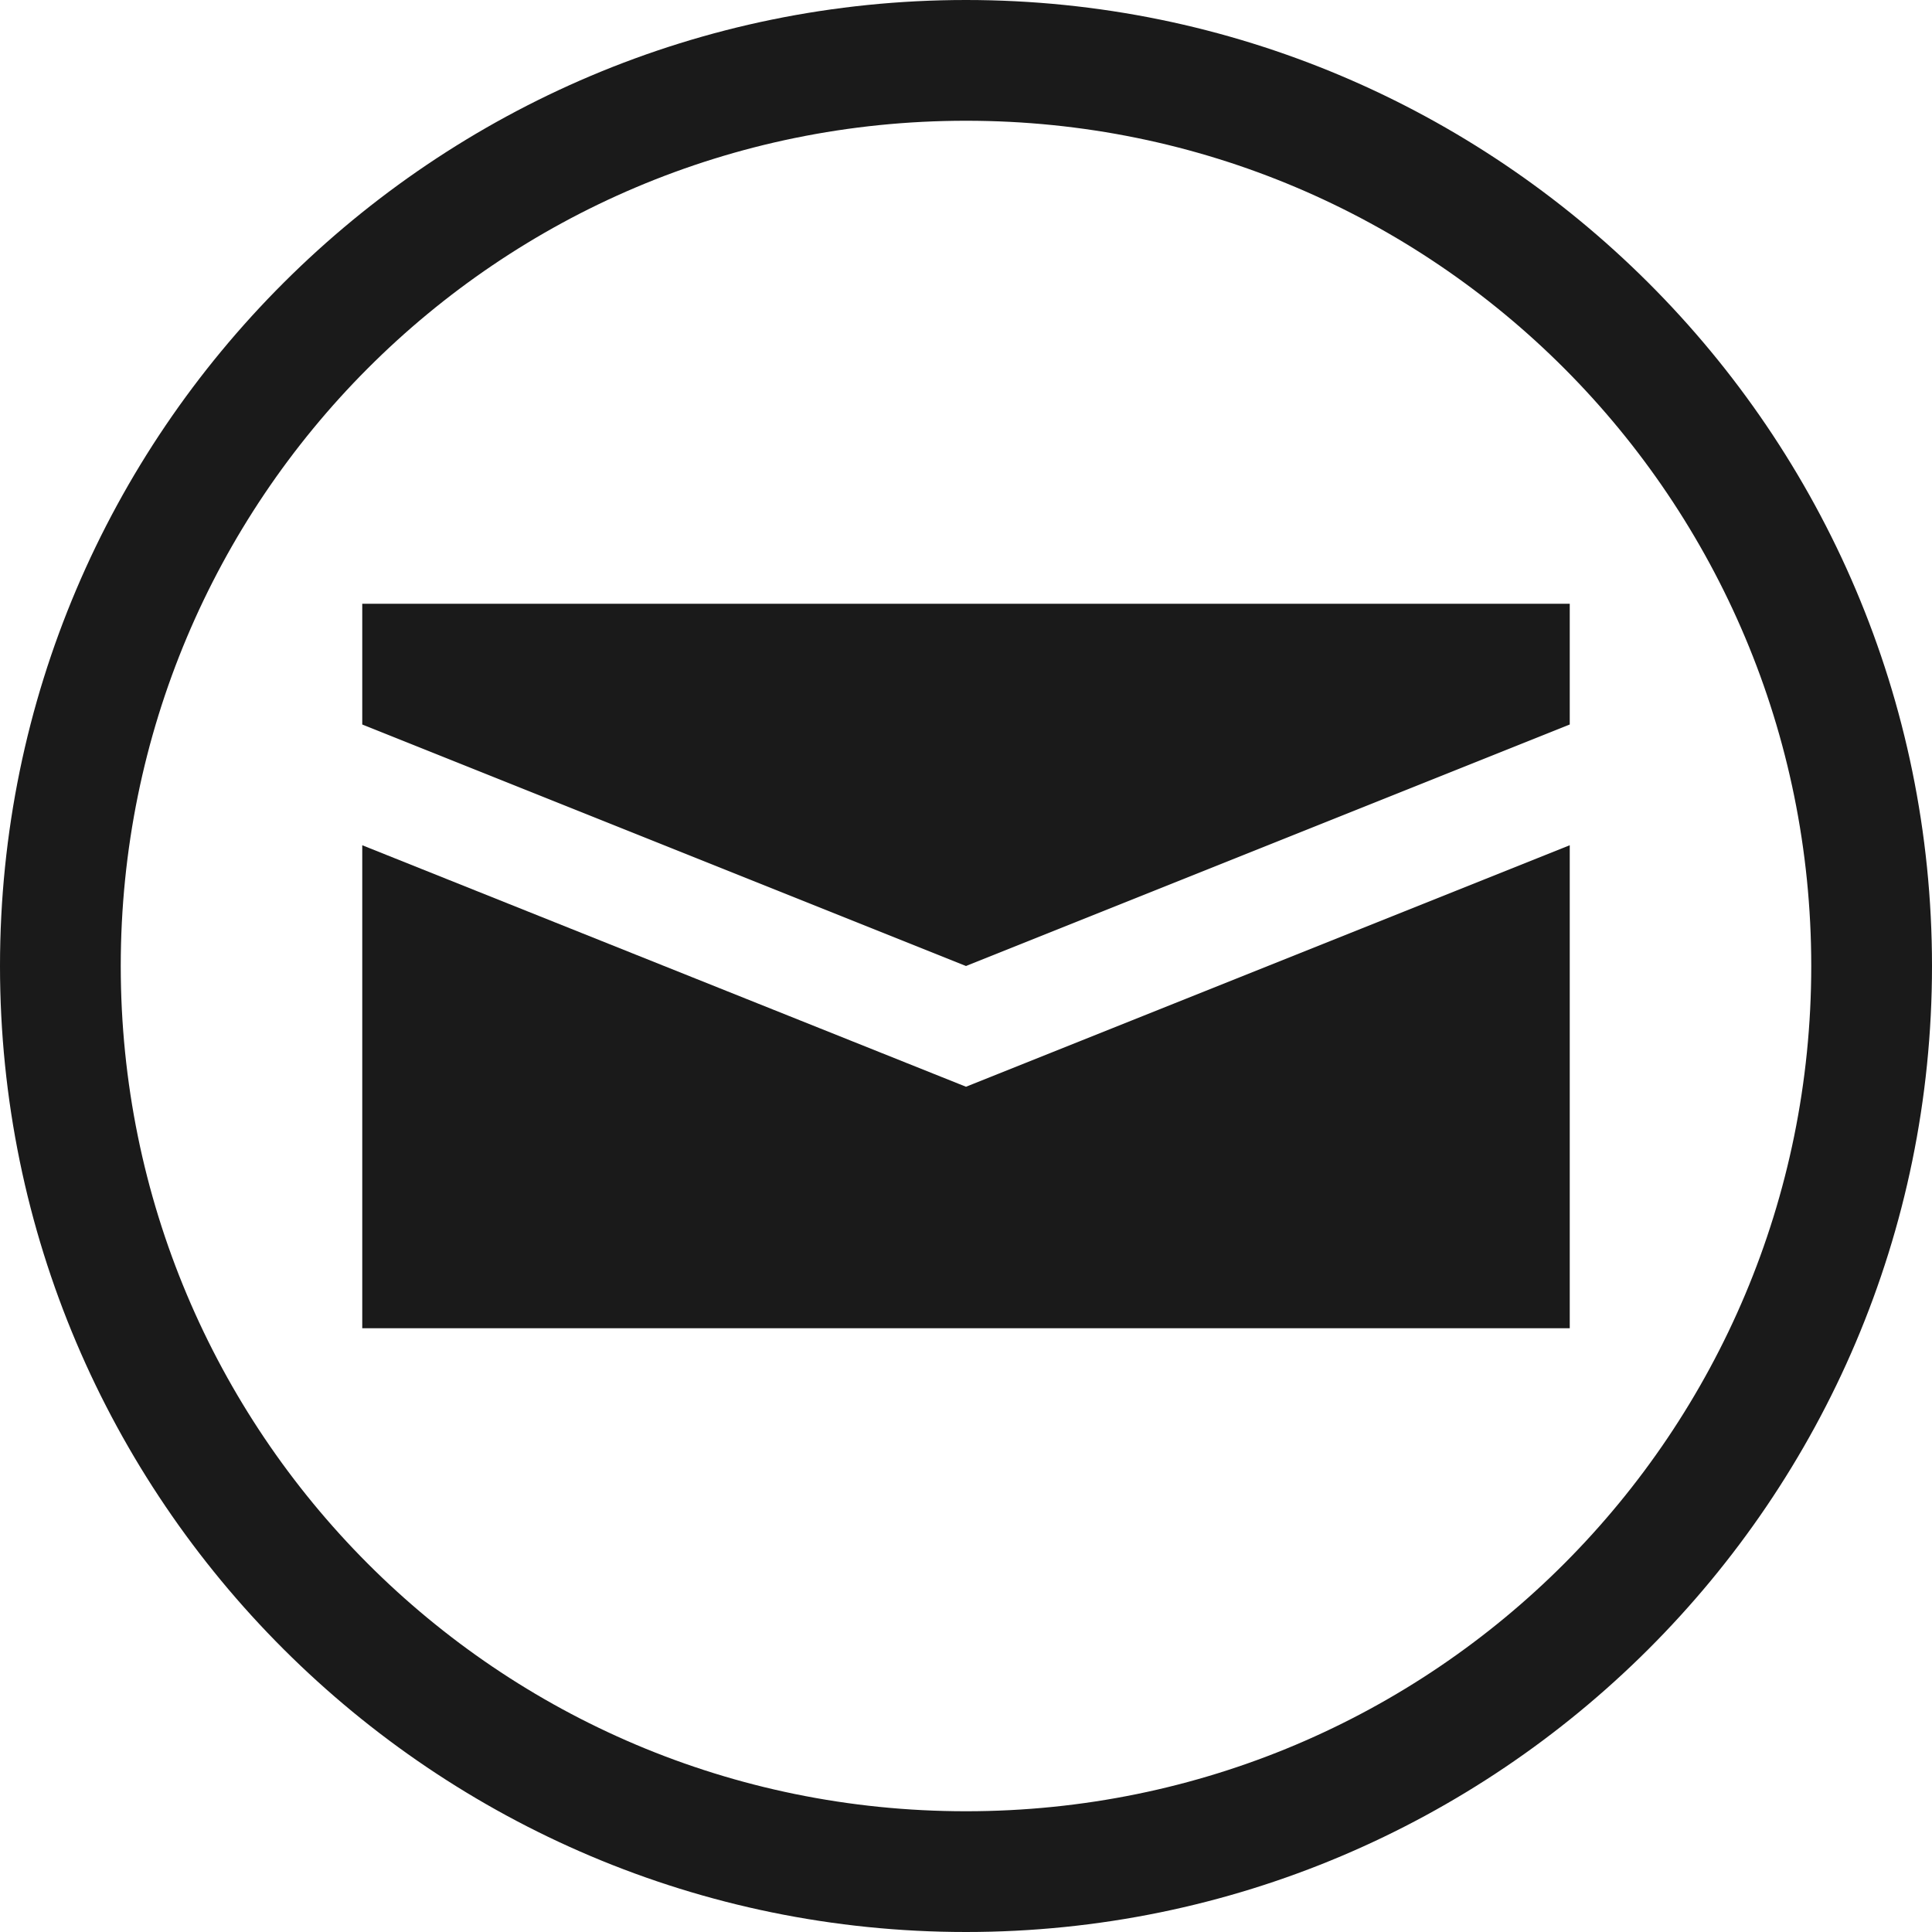
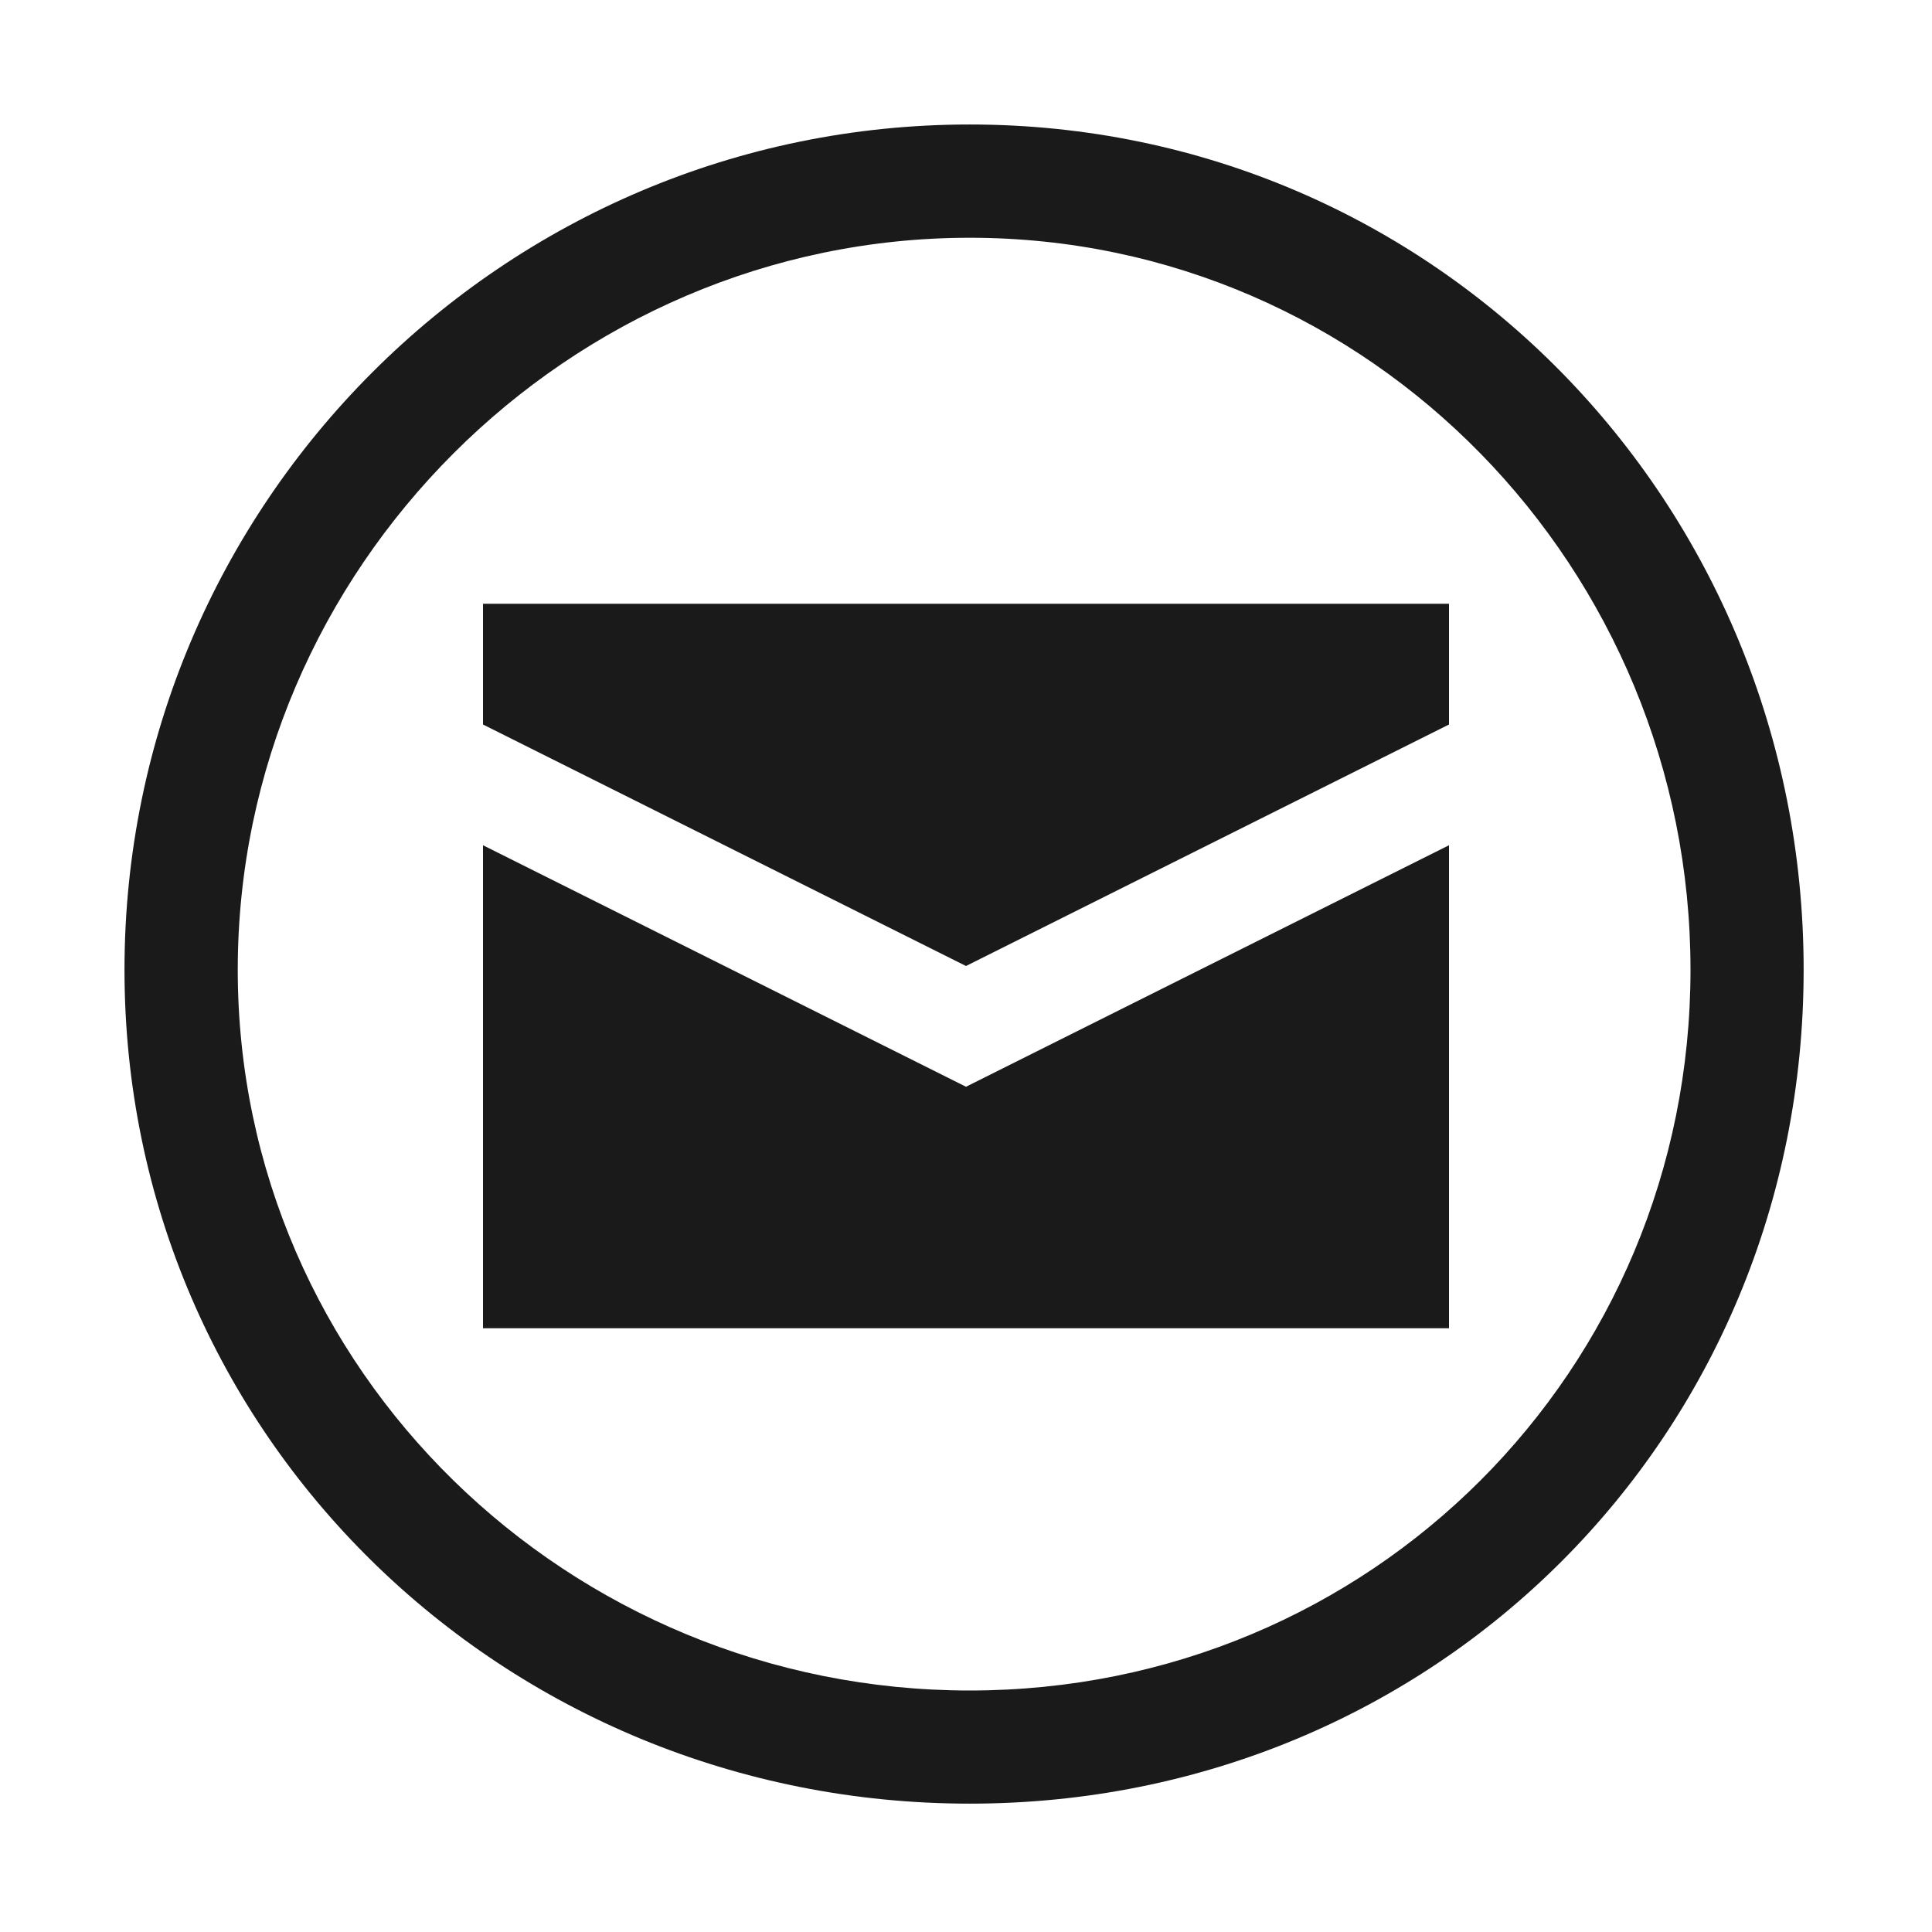
<svg xmlns="http://www.w3.org/2000/svg" version="1.1" width="16" height="16" id="svg2">
  <defs id="defs4" />
  <g transform="matrix(3.311089,0,0,2.08278,-20.09008,-8.896491)" id="text2989" style="font-size:4.15px;font-style:normal;font-variant:normal;font-weight:500;font-stretch:normal;text-align:start;line-height:125%;letter-spacing:0px;word-spacing:0px;writing-mode:lr-tb;text-anchor:start;fill:#000000;fill-opacity:1;stroke:none;font-family:Roboto;-inkscape-font-specification:Roboto Medium" />
-   <path d="M 8,0 C 3.601,0 0,3.574 0,8 c 0,4.426 3.601,8 8,8 4.399,0 8,-3.574 8,-8 C 16,3.574 12.399,0 8,0 z m 0,1 c 3.885,0 7,3.142 7,7 0,3.858 -3.115,7 -7,7 C 4.115,15 1,11.858 1,8 1,4.142 4.115,1 8,1 z M 3,5 3,6 8,8 13,6 13,5 3,5 z M 3,7 3,11 13,11 13,7 8,9 3,7 z" id="path2987" style="fill:#1a1a1a;fill-opacity:1;stroke:none" />
+   <path d="m 8.031,1.031 c -3.86,0 -7,3.14 -7,7 0,3.86 3.14,6.906 7,6.906 3.86,0 6.906,-3.046 6.906,-6.906 0,-3.86 -3.046,-7 -6.906,-7 z m 0,0.938 C 11.351,1.969 14,4.712 14,8.031 14,11.351 11.351,14 8.031,14 4.712,14 1.969,11.351 1.969,8.031 c 0,-3.32 2.743,-6.062 6.062,-6.062 z M 4,5 4,6 8,8 12,6 12,5 4,5 z m 0,2 0,4 8,0 L 12,7 8,9 4,7 z" id="path2987" style="fill:#1a1a1a;fill-opacity:1;stroke:none" />
</svg>
